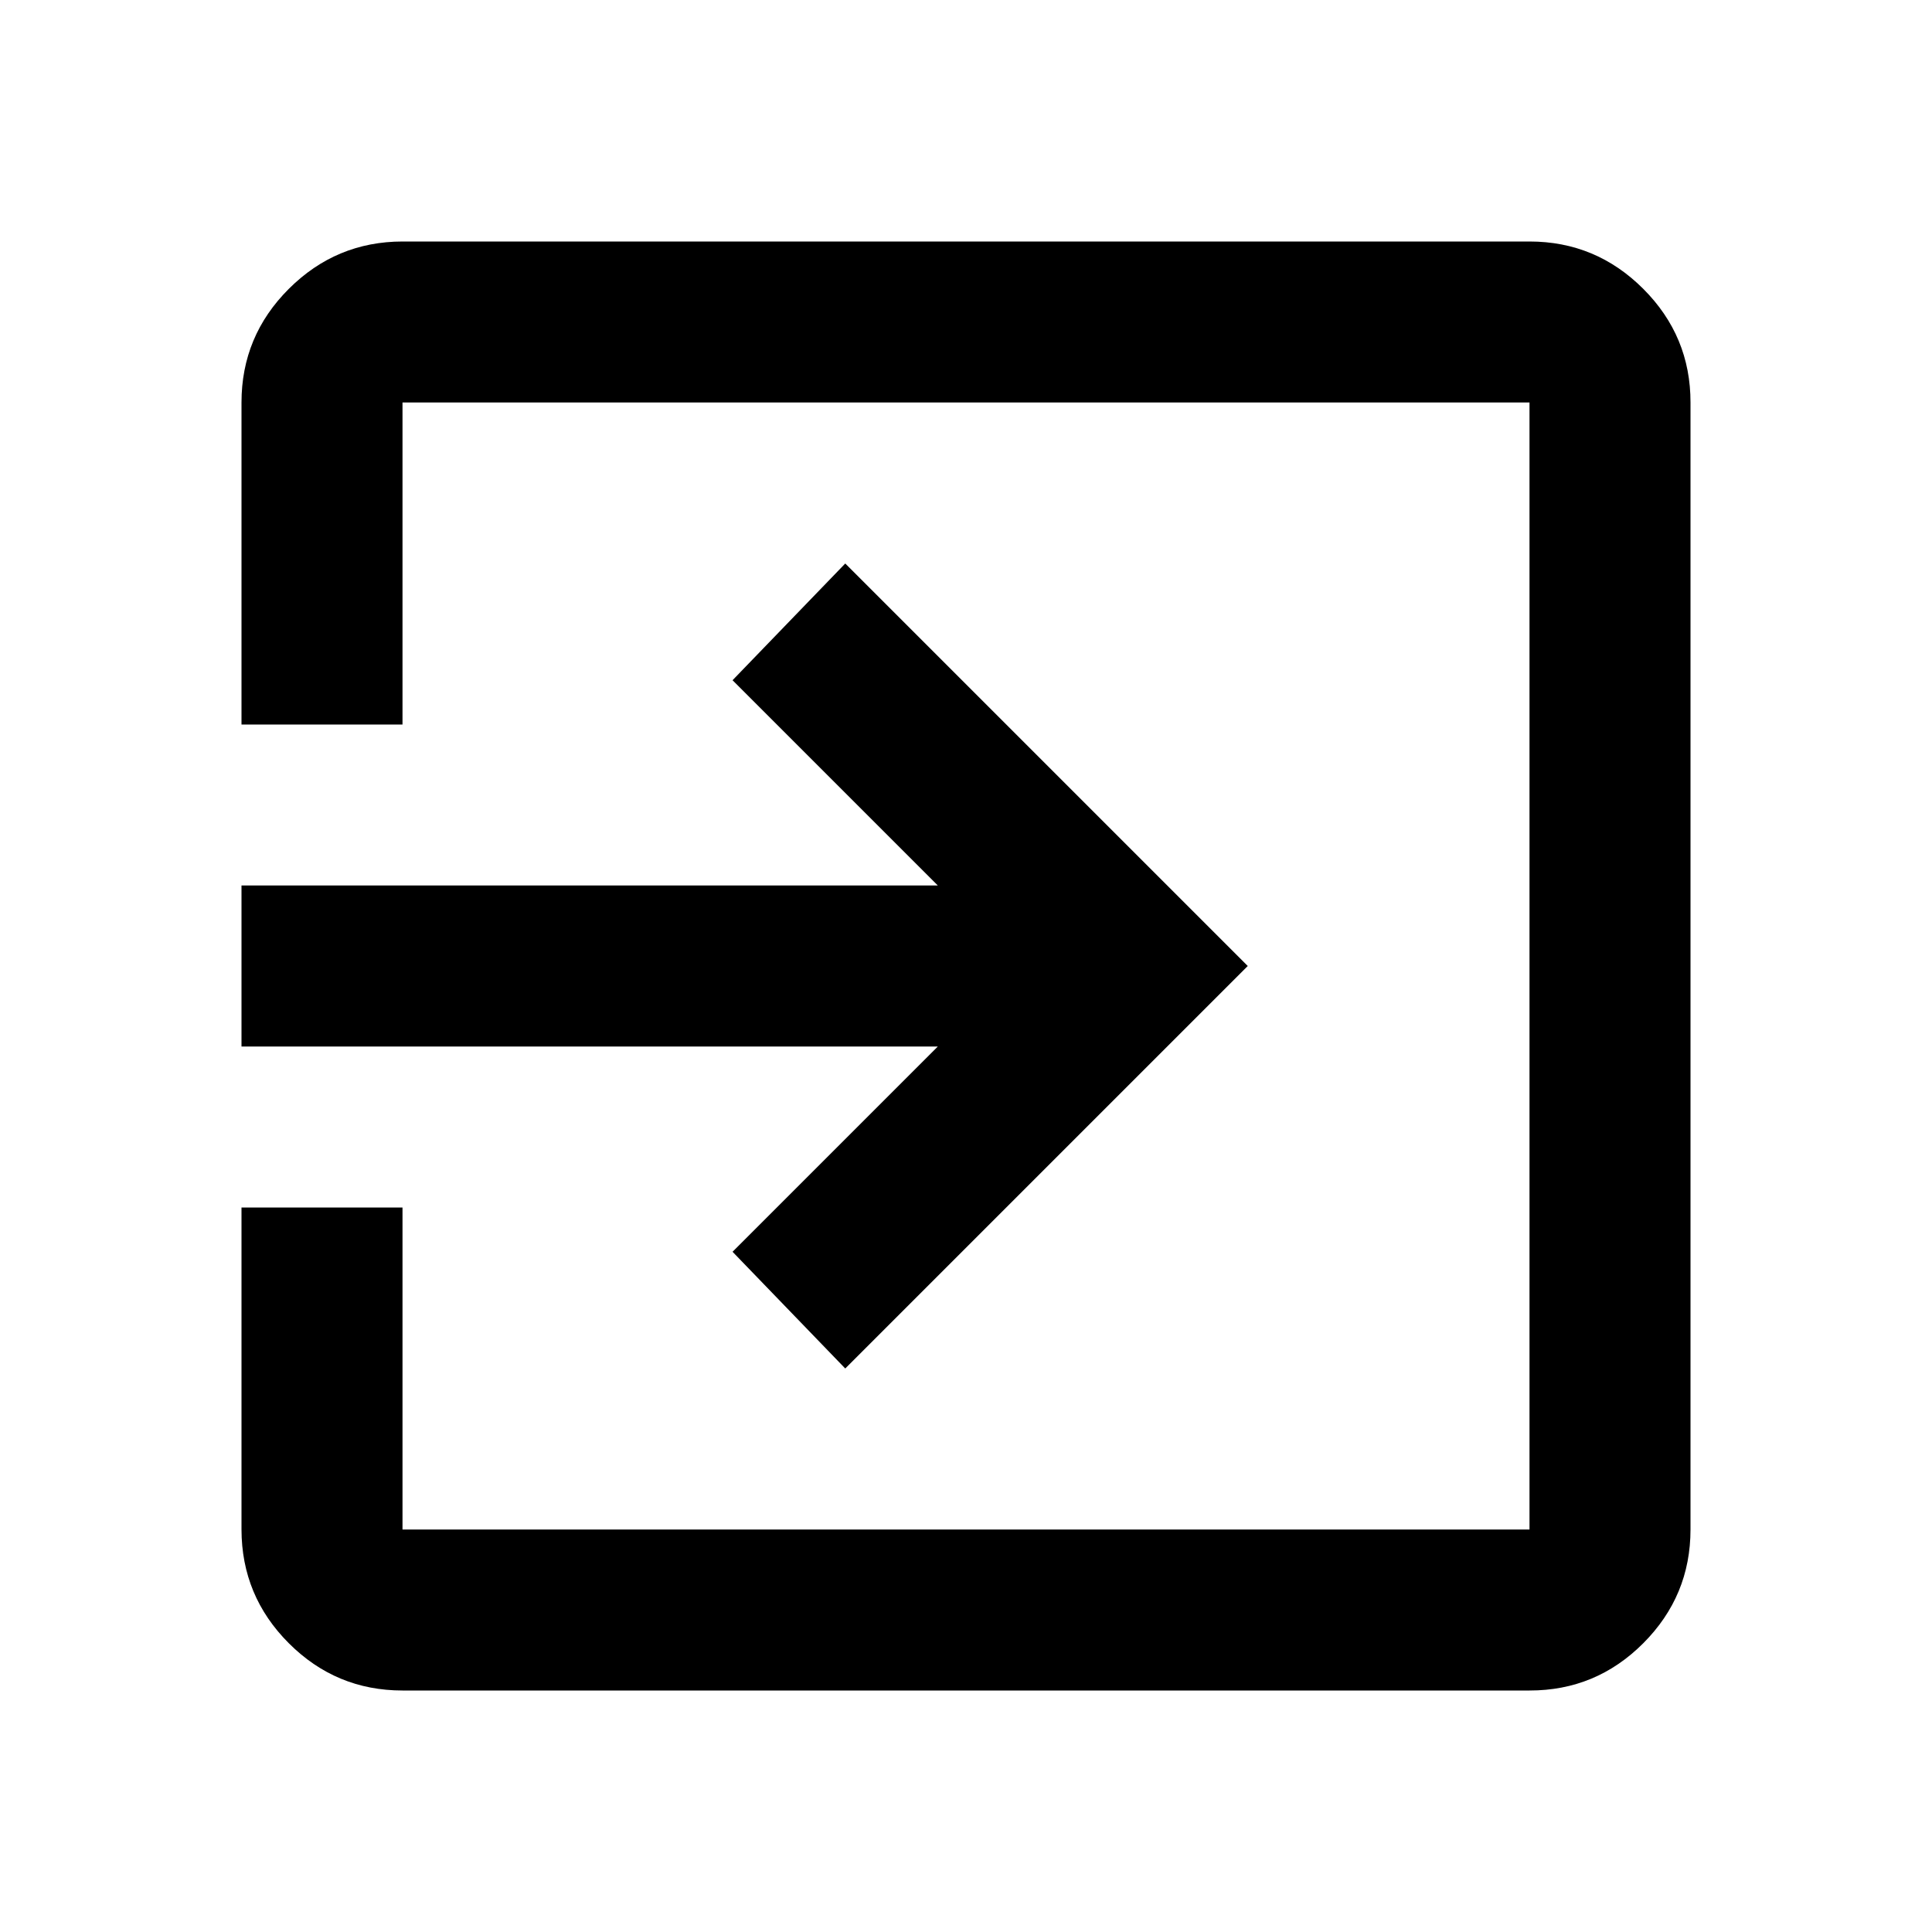
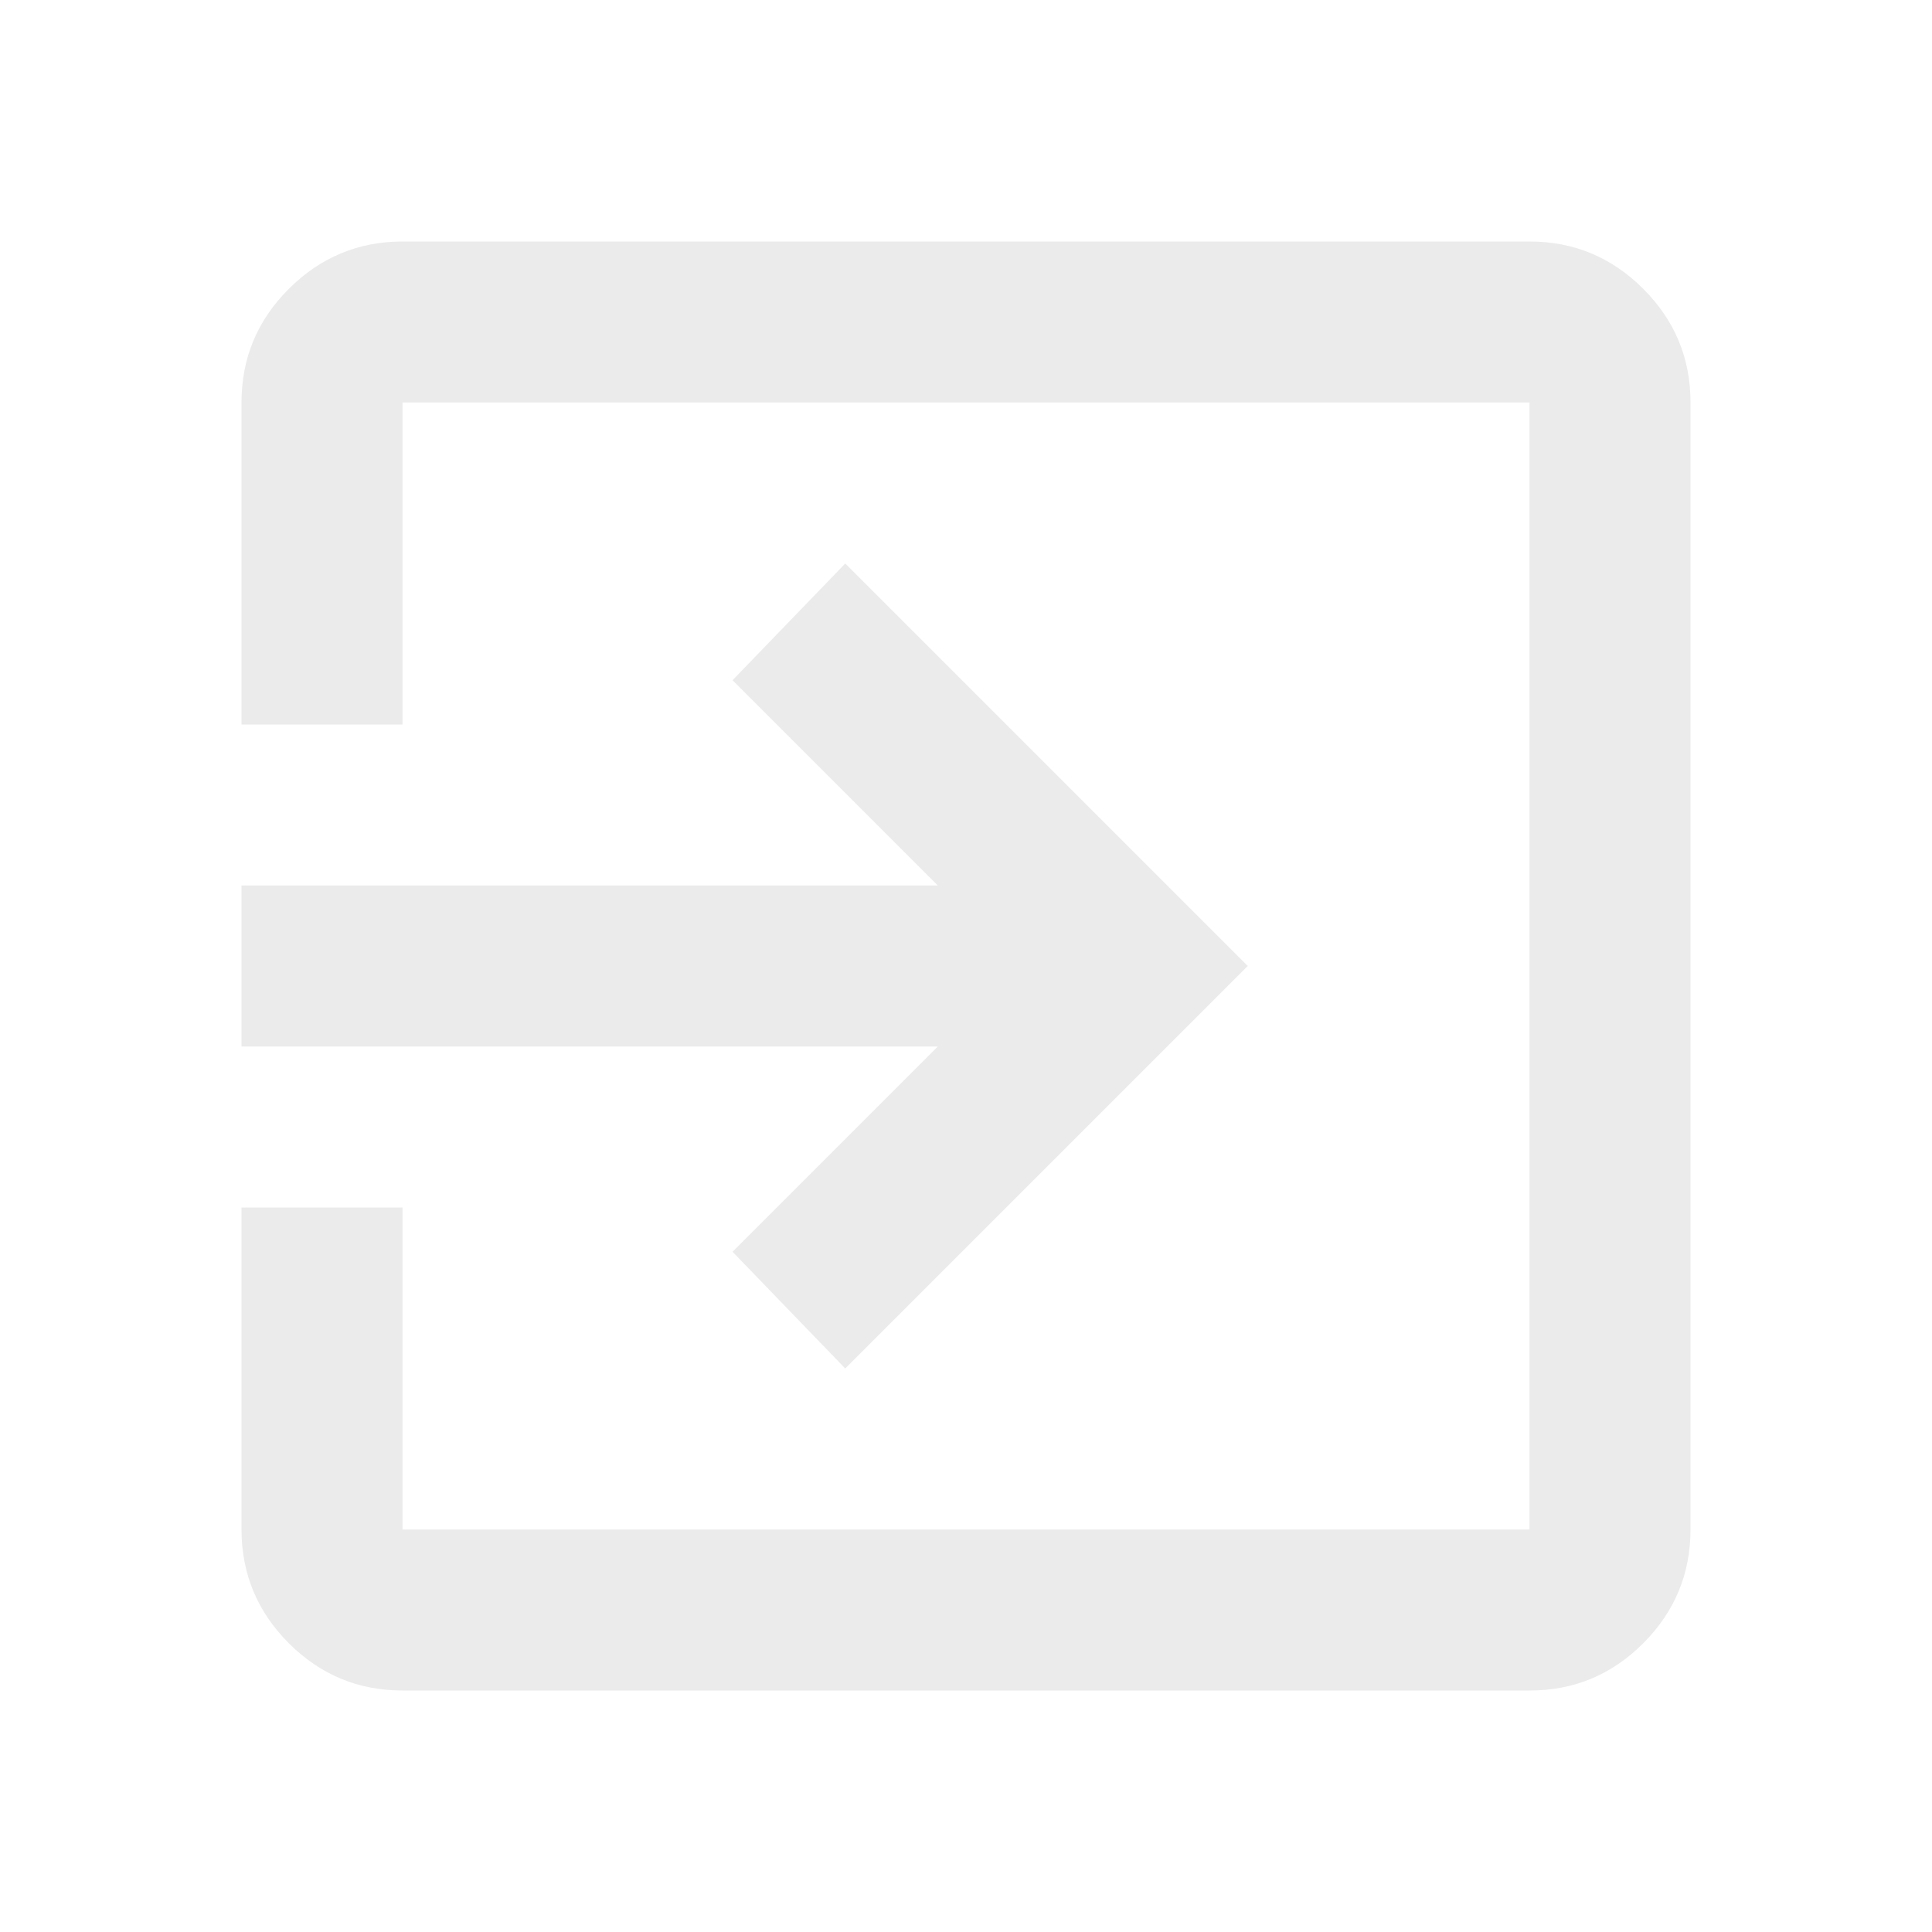
<svg xmlns="http://www.w3.org/2000/svg" width="24" height="24" viewBox="0 0 24 24">
-   <path fill="currentColor" d="M5 21q-.825 0-1.412-.587T3 19v-4h2v4h14V5H5v4H3V5q0-.825.588-1.412T5 3h14q.825 0 1.413.588T21 5v14q0 .825-.587 1.413T19 21zm5.5-4l-1.4-1.45L11.65 13H3v-2h8.65L9.1 8.45L10.5 7l5 5z" />
+   <path fill="#EBEBEB" d="M5 21q-.825 0-1.412-.587T3 19v-4h2v4h14V5H5v4H3V5q0-.825.588-1.412T5 3h14q.825 0 1.413.588T21 5v14q0 .825-.587 1.413T19 21zm5.5-4l-1.4-1.45L11.65 13H3v-2h8.65L9.1 8.45L10.5 7l5 5z" />
</svg>
